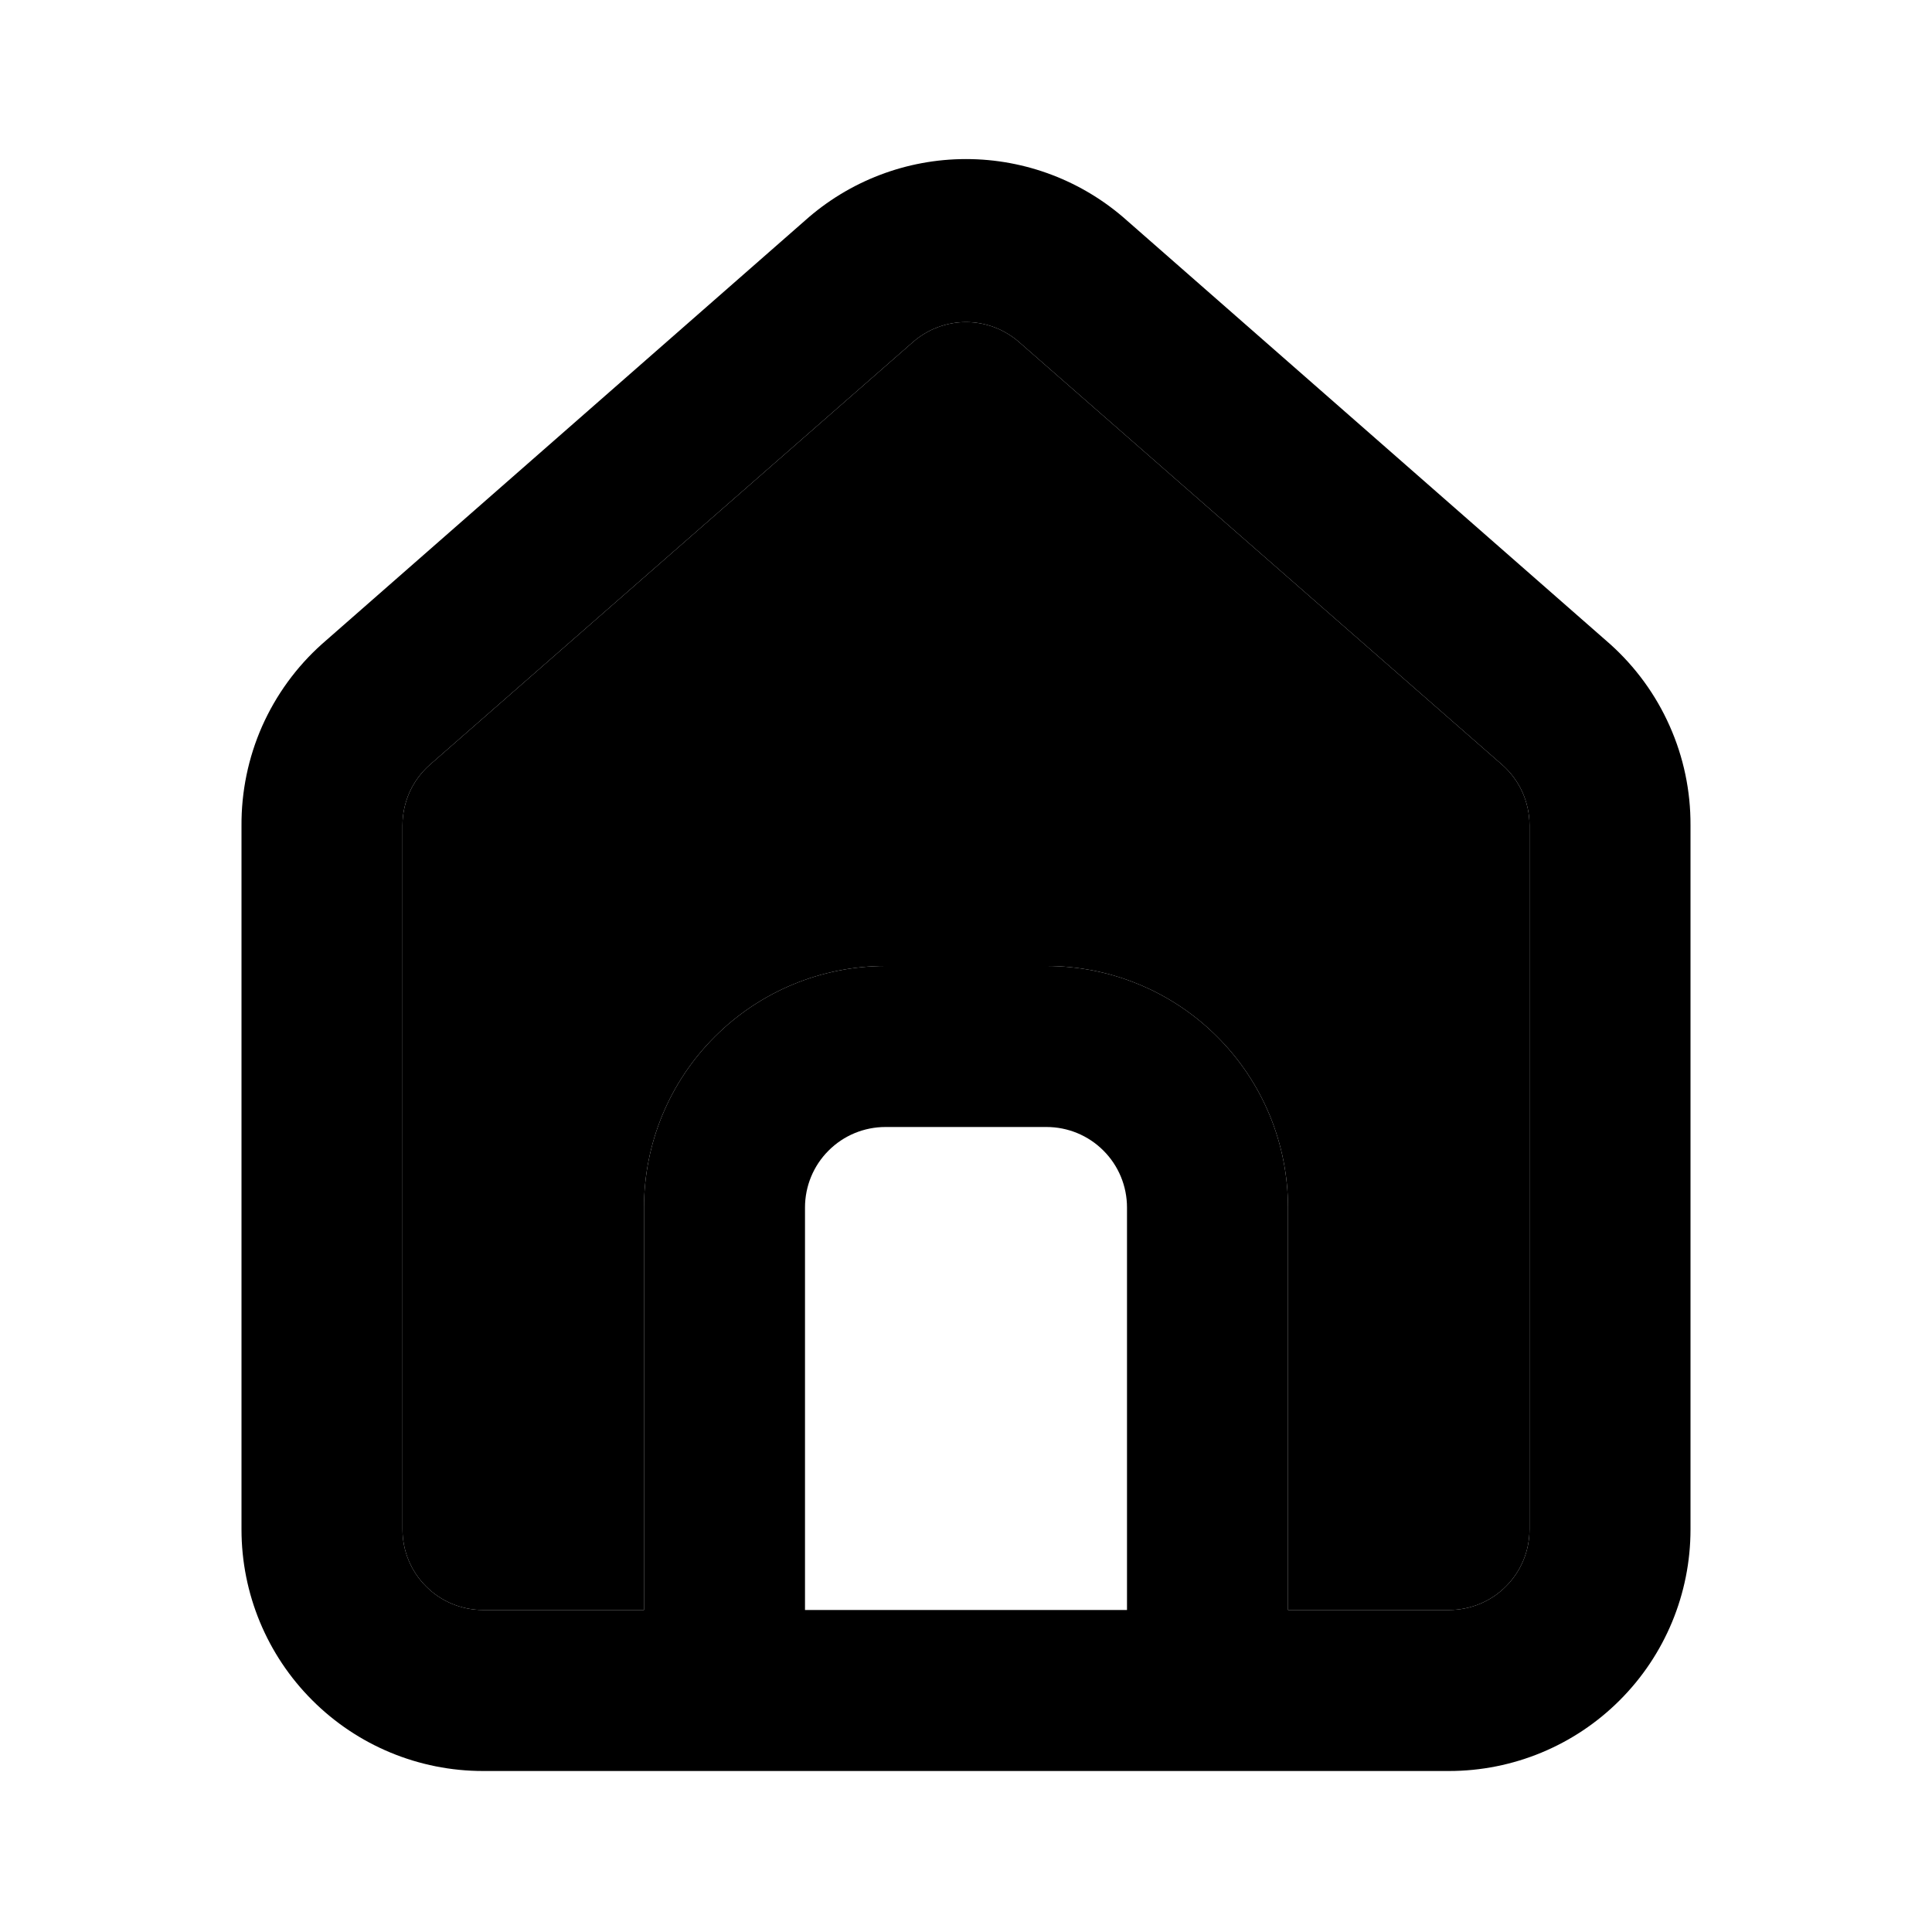
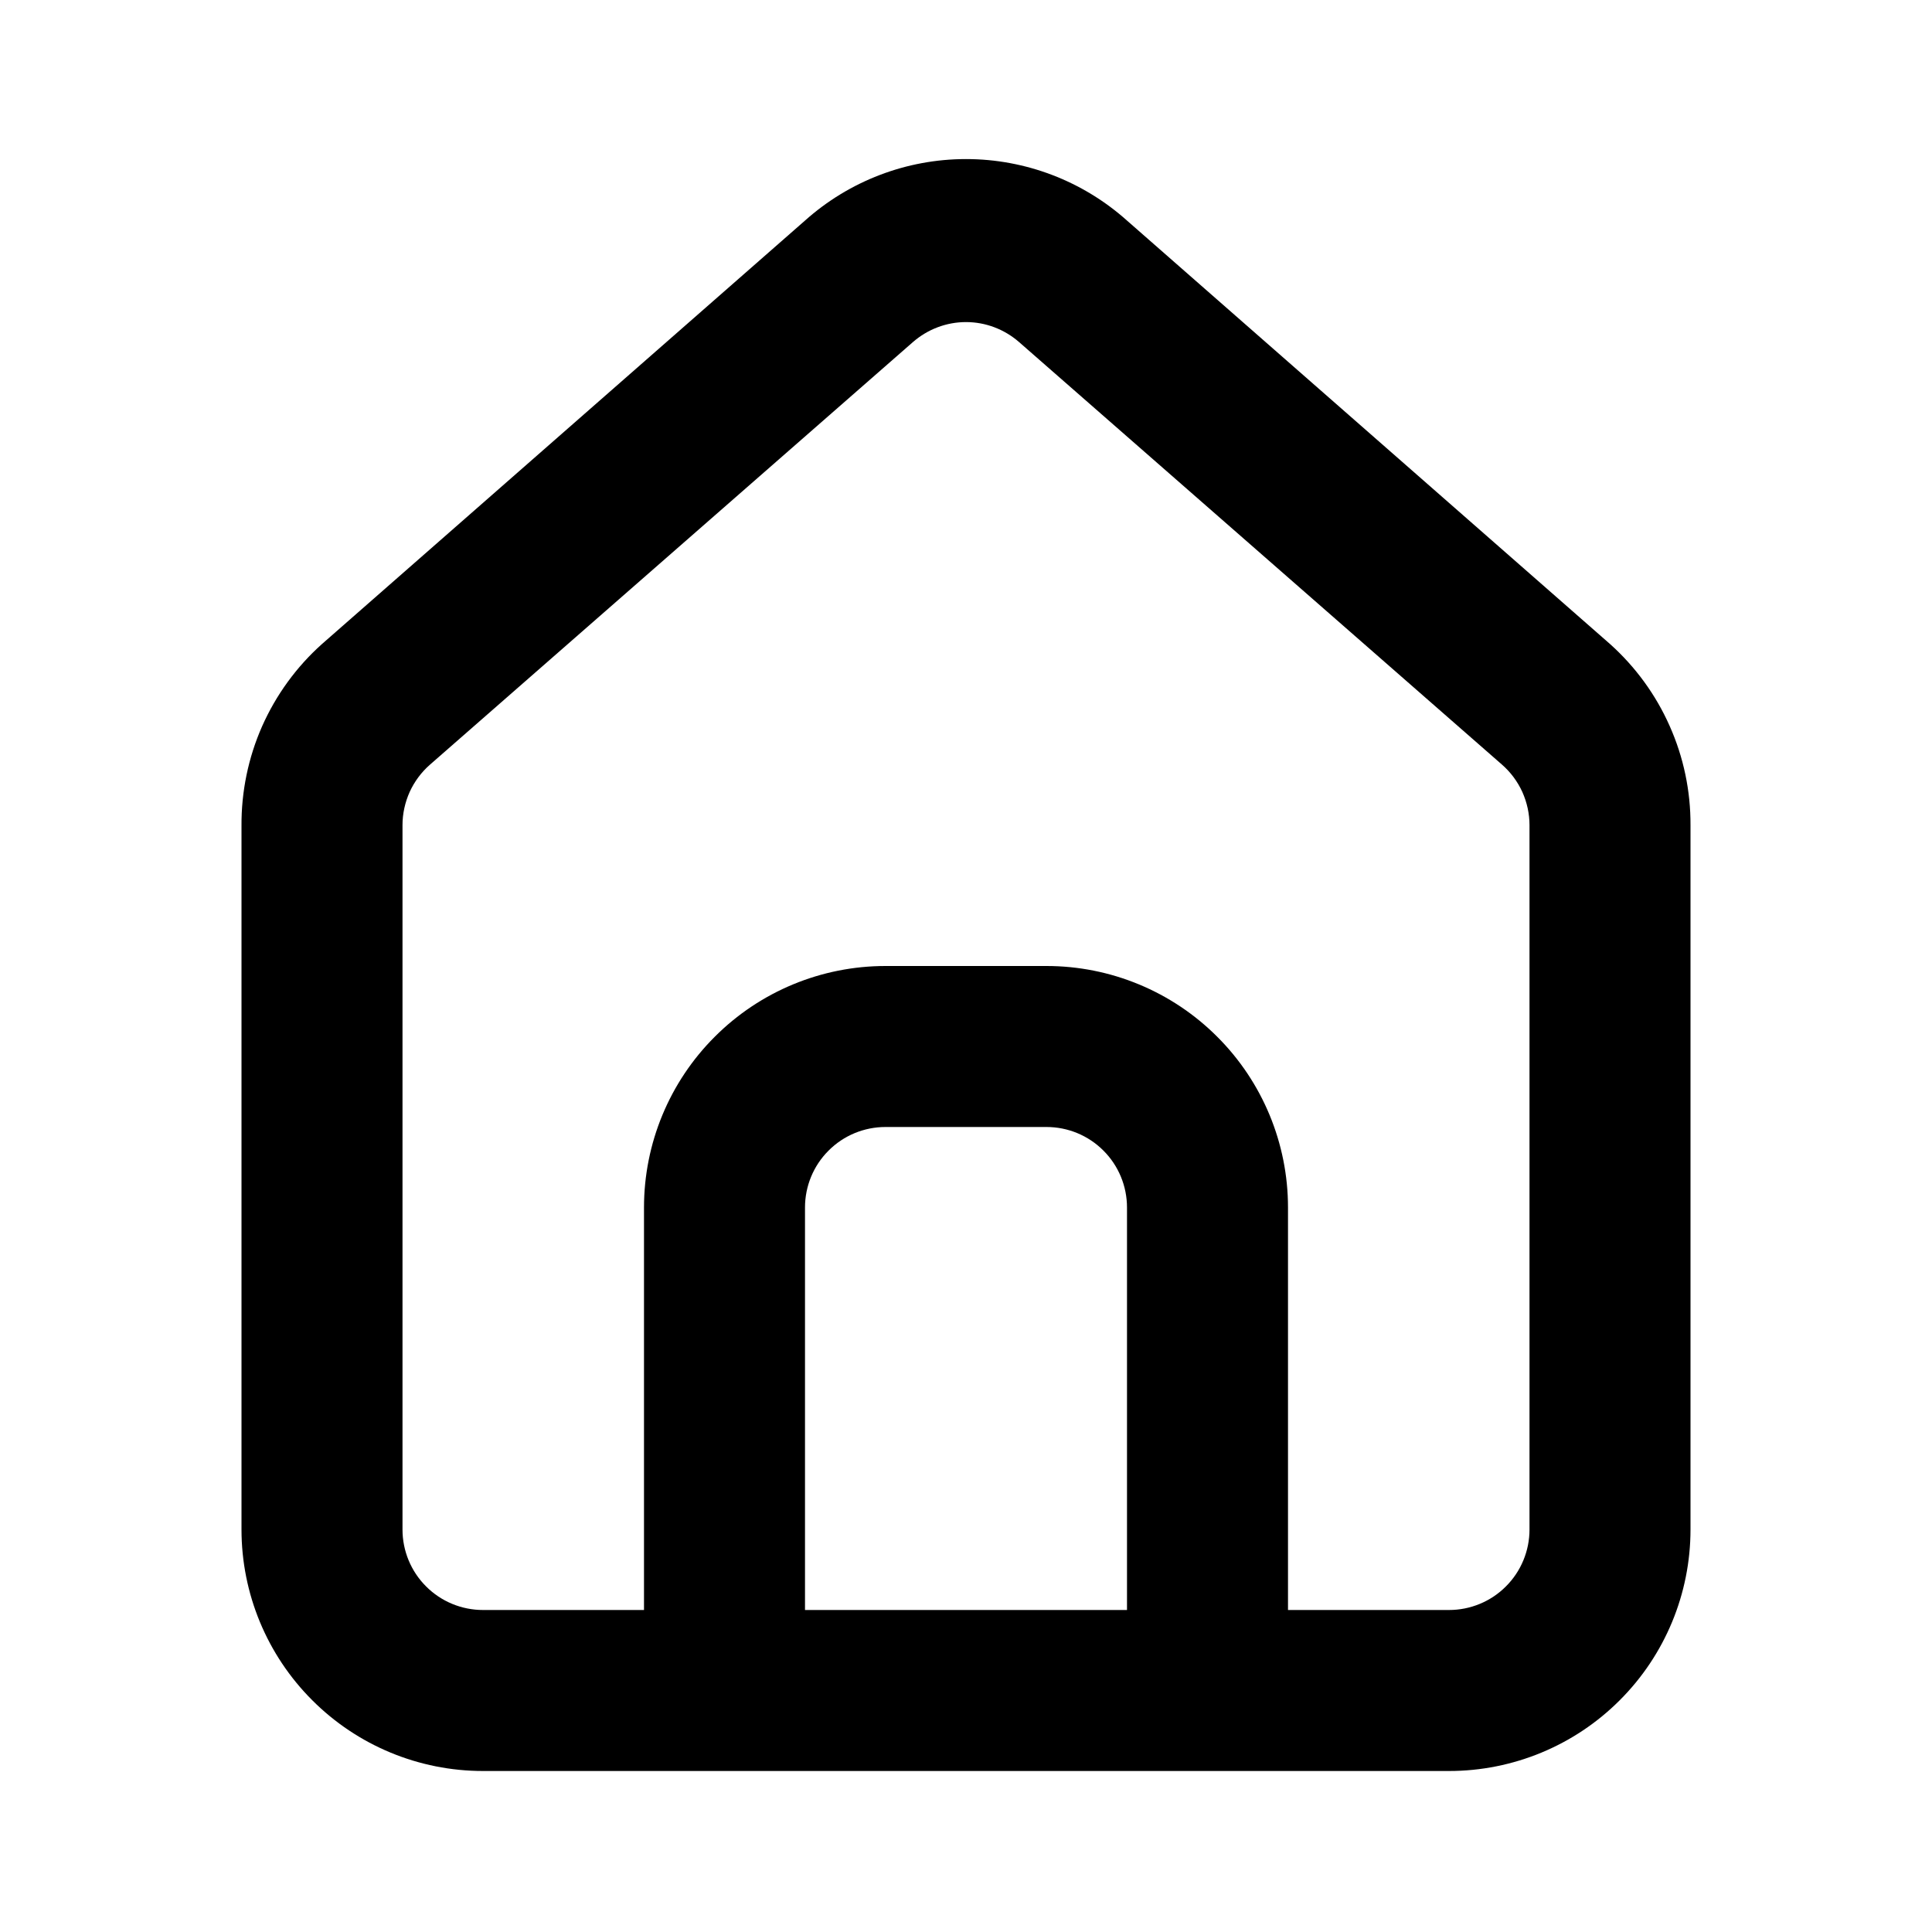
<svg xmlns="http://www.w3.org/2000/svg" viewBox="0 0 24 24" fill="none">
  <path d="M20 8L14 2.74C13.45 2.248 12.738 1.976 12 1.976C11.262 1.976 10.55 2.248 10 2.74L4 8C3.682 8.284 3.429 8.633 3.256 9.022C3.084 9.412 2.997 9.834 3 10.26V19C3 19.796 3.316 20.559 3.879 21.121C4.441 21.684 5.204 22 6 22H18C18.796 22 19.559 21.684 20.121 21.121C20.684 20.559 21 19.796 21 19V10.25C21.002 9.826 20.914 9.406 20.741 9.018C20.569 8.63 20.316 8.283 20 8ZM14 20H10V15C10 14.735 10.105 14.48 10.293 14.293C10.48 14.105 10.735 14 11 14H13C13.265 14 13.52 14.105 13.707 14.293C13.895 14.48 14 14.735 14 15V20ZM19 19C19 19.265 18.895 19.52 18.707 19.707C18.52 19.895 18.265 20 18 20H16V15C16 14.204 15.684 13.441 15.121 12.879C14.559 12.316 13.796 12 13 12H11C10.204 12 9.441 12.316 8.879 12.879C8.316 13.441 8 14.204 8 15V20H6C5.735 20 5.48 19.895 5.293 19.707C5.105 19.52 5 19.265 5 19V10.25C5 10.108 5.031 9.968 5.089 9.838C5.148 9.709 5.233 9.594 5.34 9.5L11.34 4.25C11.523 4.09 11.757 4.001 12 4.001C12.243 4.001 12.477 4.09 12.66 4.25L18.66 9.5C18.767 9.594 18.852 9.709 18.911 9.838C18.969 9.968 19 10.108 19 10.25V19Z" fill="currentColor" />
-   <path d="M19 19C19 19.265 18.895 19.52 18.707 19.707C18.52 19.895 18.265 20 18 20H16V15C16 14.204 15.684 13.441 15.121 12.879C14.559 12.316 13.796 12 13 12H11C10.204 12 9.441 12.316 8.879 12.879C8.316 13.441 8 14.204 8 15V20H6C5.735 20 5.48 19.895 5.293 19.707C5.105 19.52 5 19.265 5 19V10.25C5 10.108 5.031 9.968 5.089 9.838C5.148 9.709 5.233 9.594 5.34 9.5L11.34 4.25C11.523 4.09 11.757 4.001 12 4.001C12.243 4.001 12.477 4.09 12.66 4.25L18.66 9.5C18.767 9.594 18.852 9.709 18.911 9.838C18.969 9.968 19 10.108 19 10.25V19Z" fill="currentColor" />
+   <path d="M19 19C19 19.265 18.895 19.52 18.707 19.707C18.52 19.895 18.265 20 18 20H16V15C16 14.204 15.684 13.441 15.121 12.879C14.559 12.316 13.796 12 13 12H11C10.204 12 9.441 12.316 8.879 12.879C8.316 13.441 8 14.204 8 15V20H6C5.735 20 5.48 19.895 5.293 19.707C5.105 19.52 5 19.265 5 19V10.25C5 10.108 5.031 9.968 5.089 9.838C5.148 9.709 5.233 9.594 5.34 9.5L11.34 4.25C11.523 4.09 11.757 4.001 12 4.001C12.243 4.001 12.477 4.09 12.66 4.25L18.66 9.5C18.767 9.594 18.852 9.709 18.911 9.838C18.969 9.968 19 10.108 19 10.25V19Z" fill="#currentColor" />
</svg>
